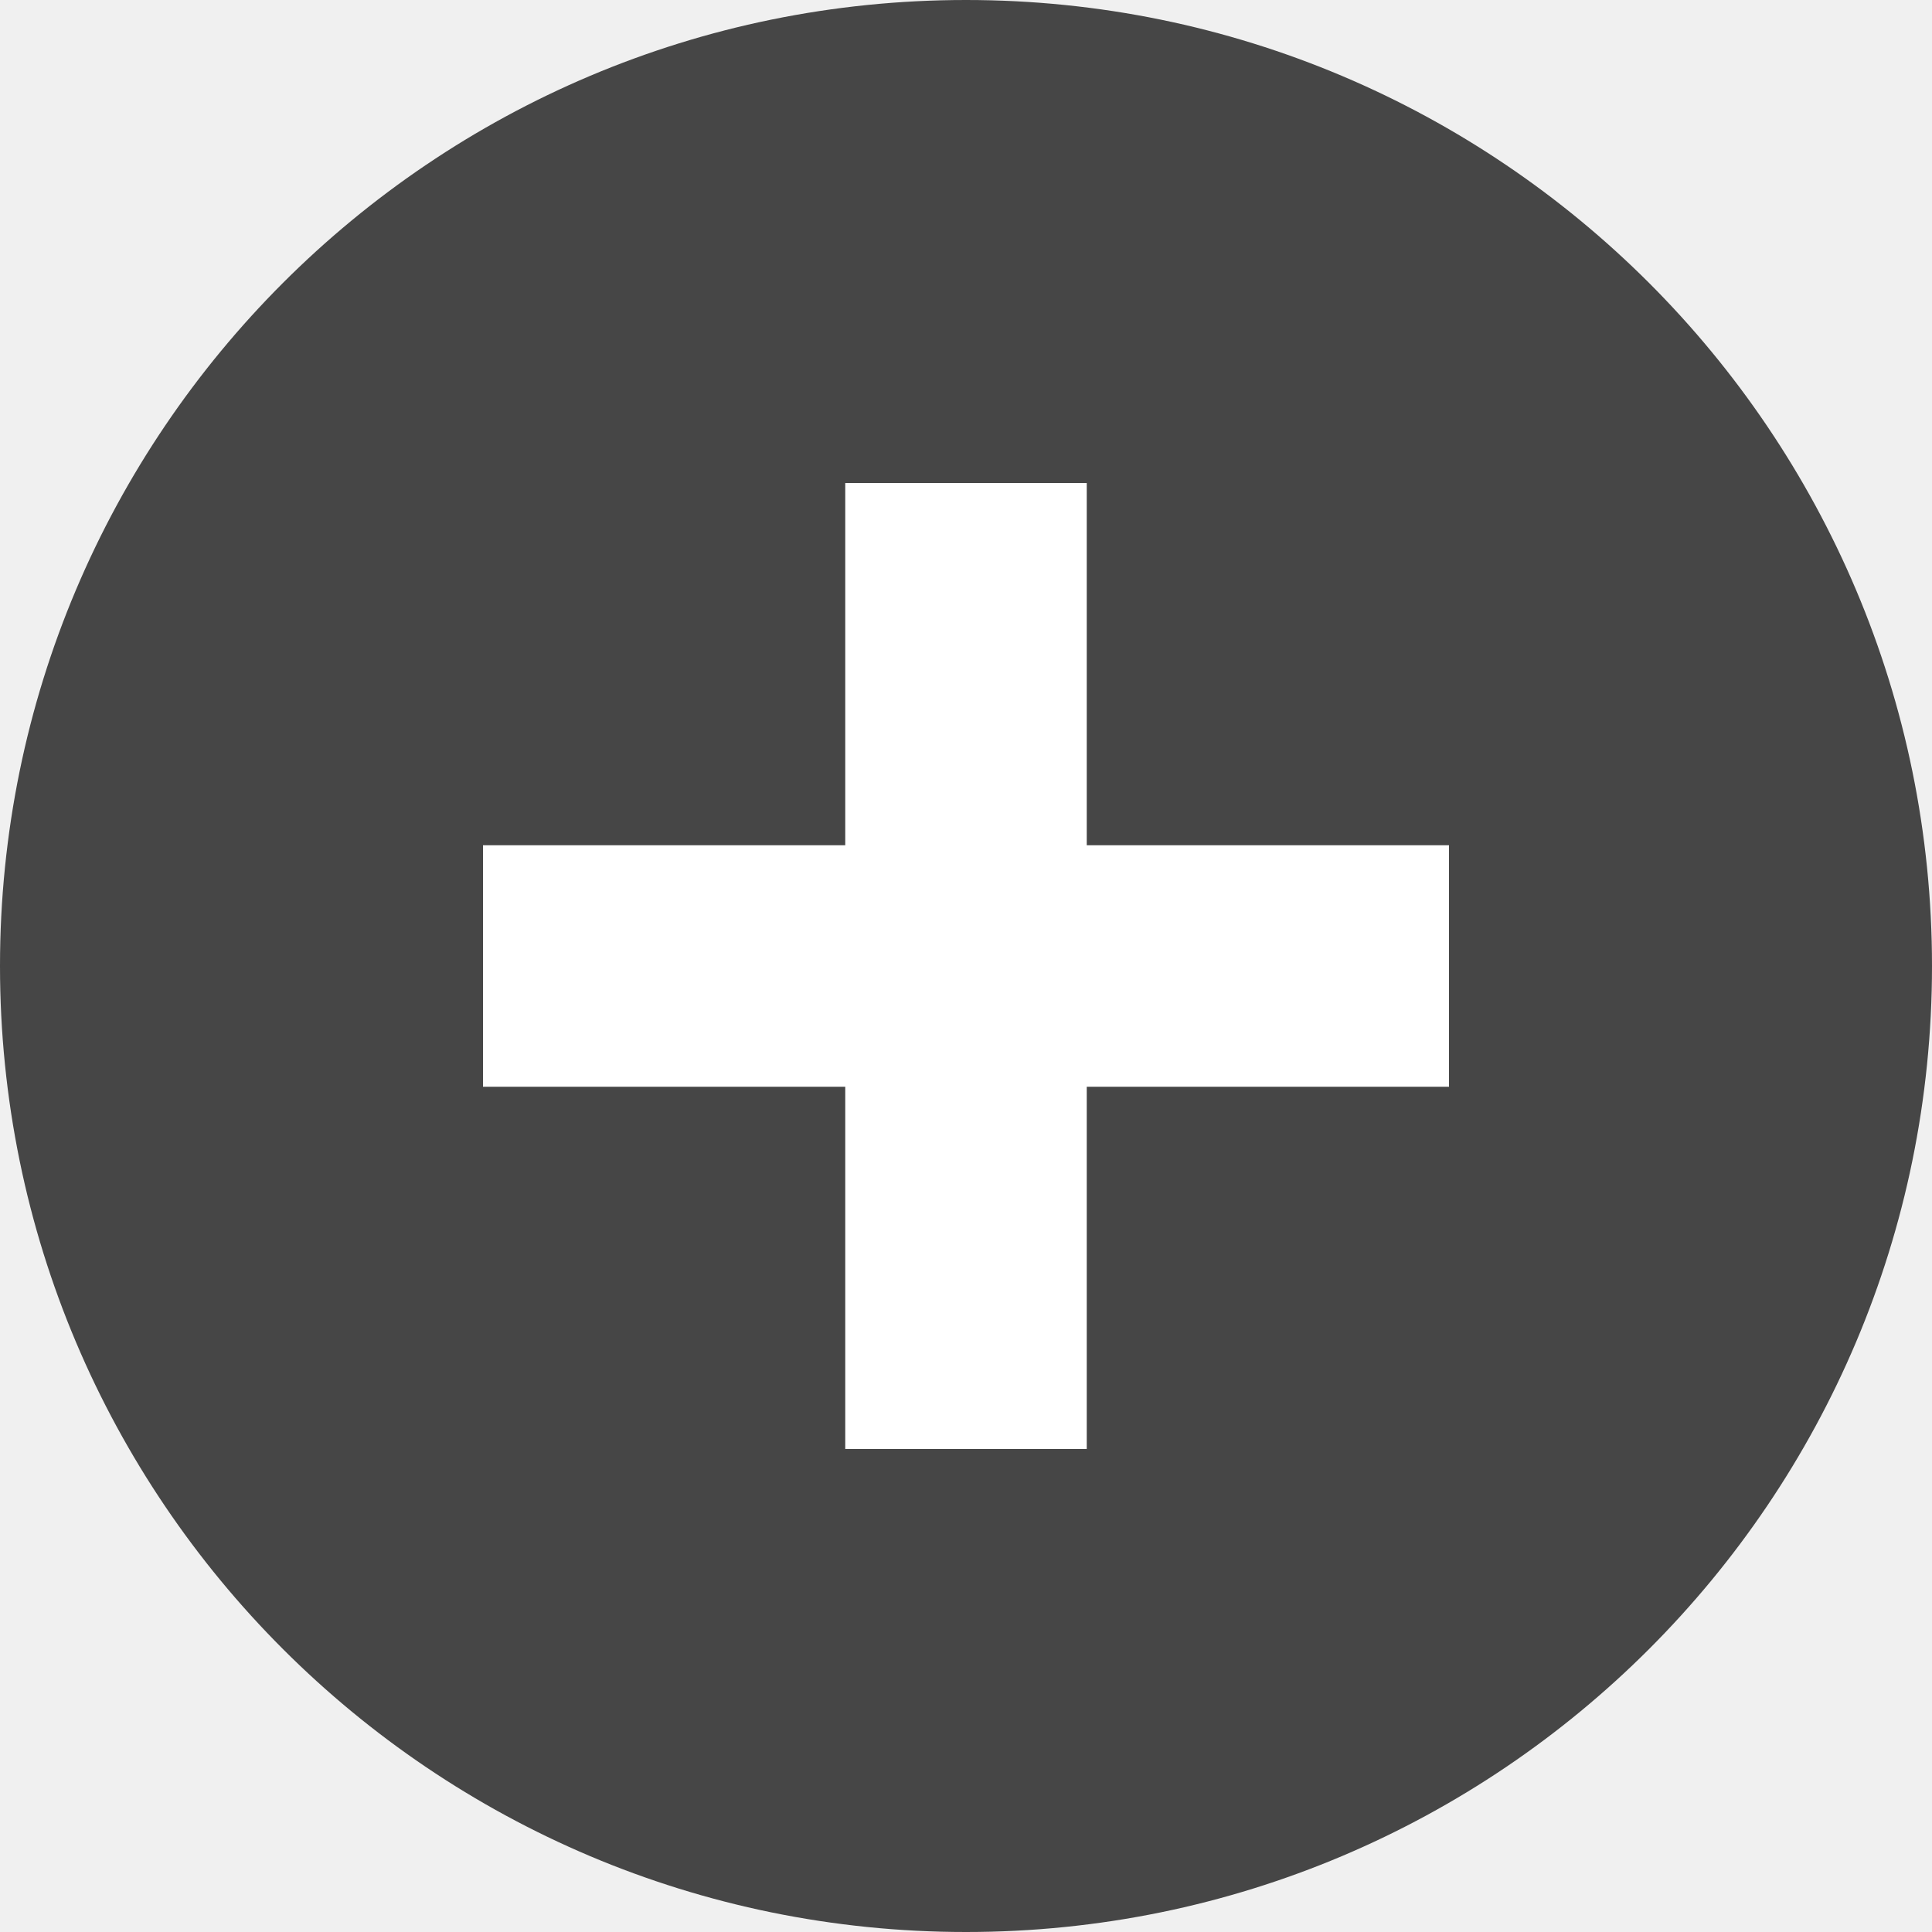
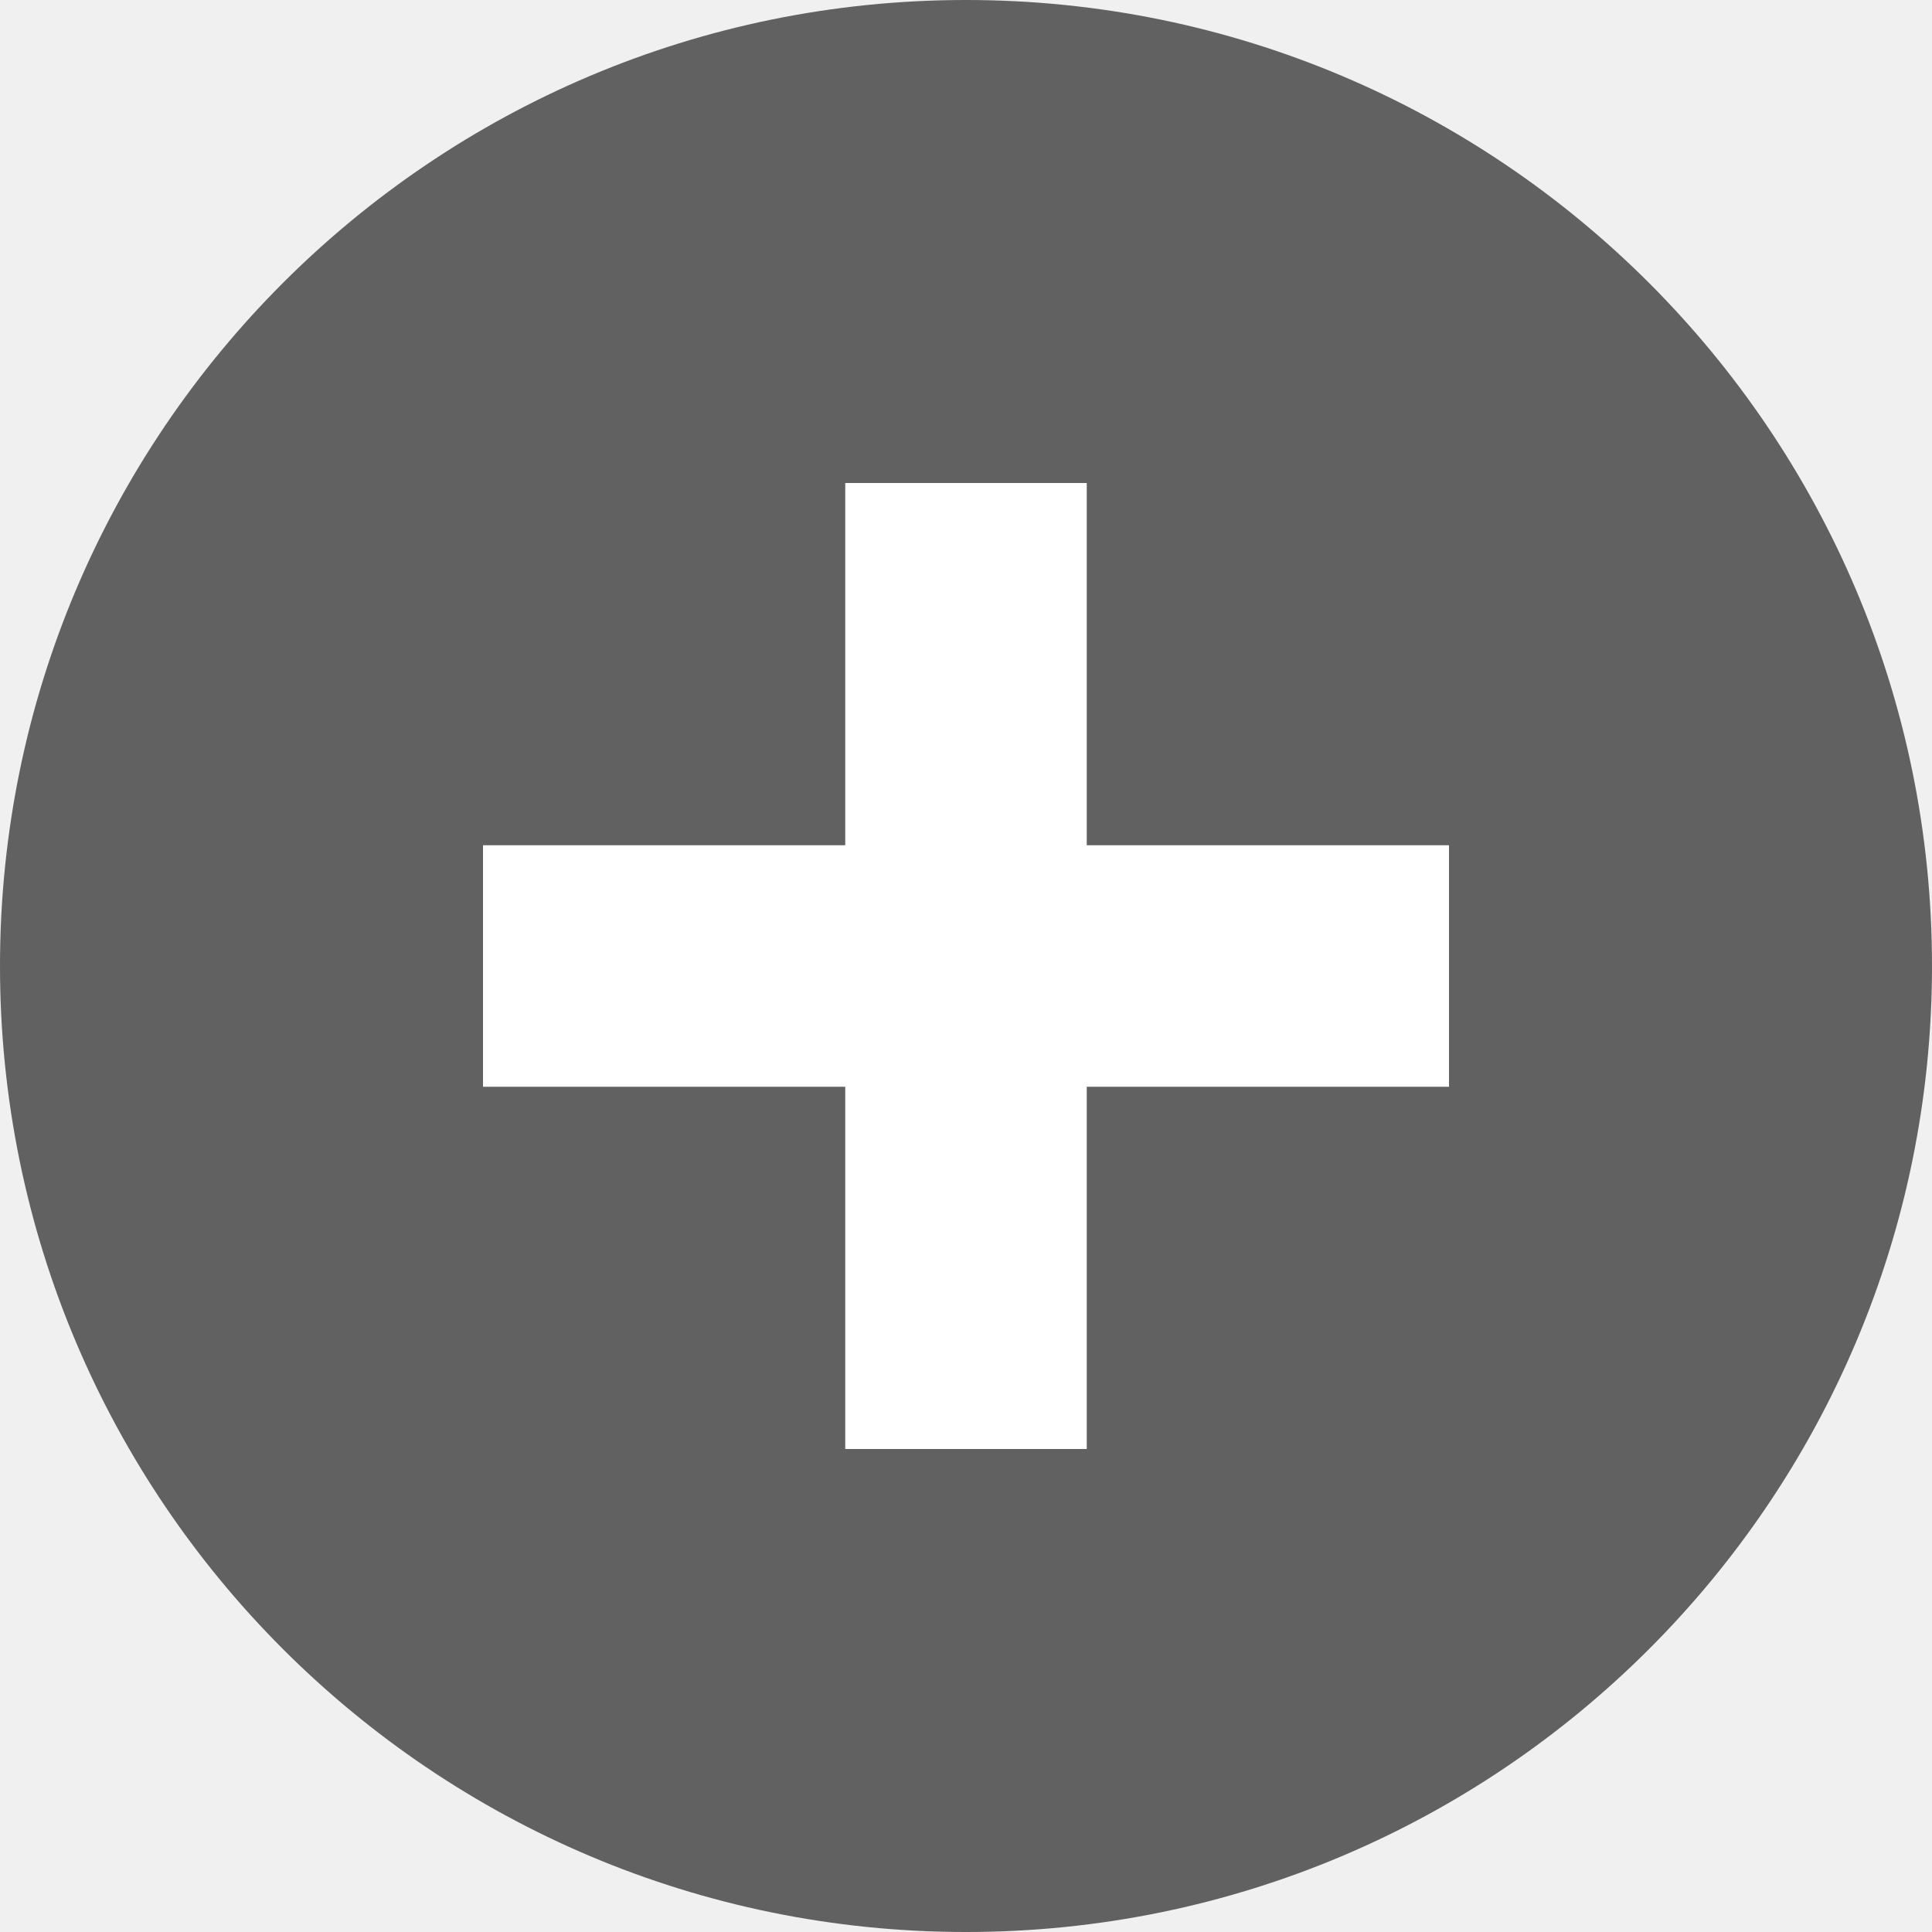
<svg xmlns="http://www.w3.org/2000/svg" width="16" height="16" version="1.1" viewBox="0 0 16 16">
  <g transform="translate(0 -1036.4)">
-     <circle cx="8" cy="1044.4" r="8" fill="#464646" />
+     <circle cx="8" cy="1044.4" r="8" fill="#616161" />
    <path transform="translate(0 1036.4)" d="m7 4v3h-3v2h3v3h2v-3h3v-2h-3v-3h-2z" fill="#ffffff" />
  </g>
</svg>
